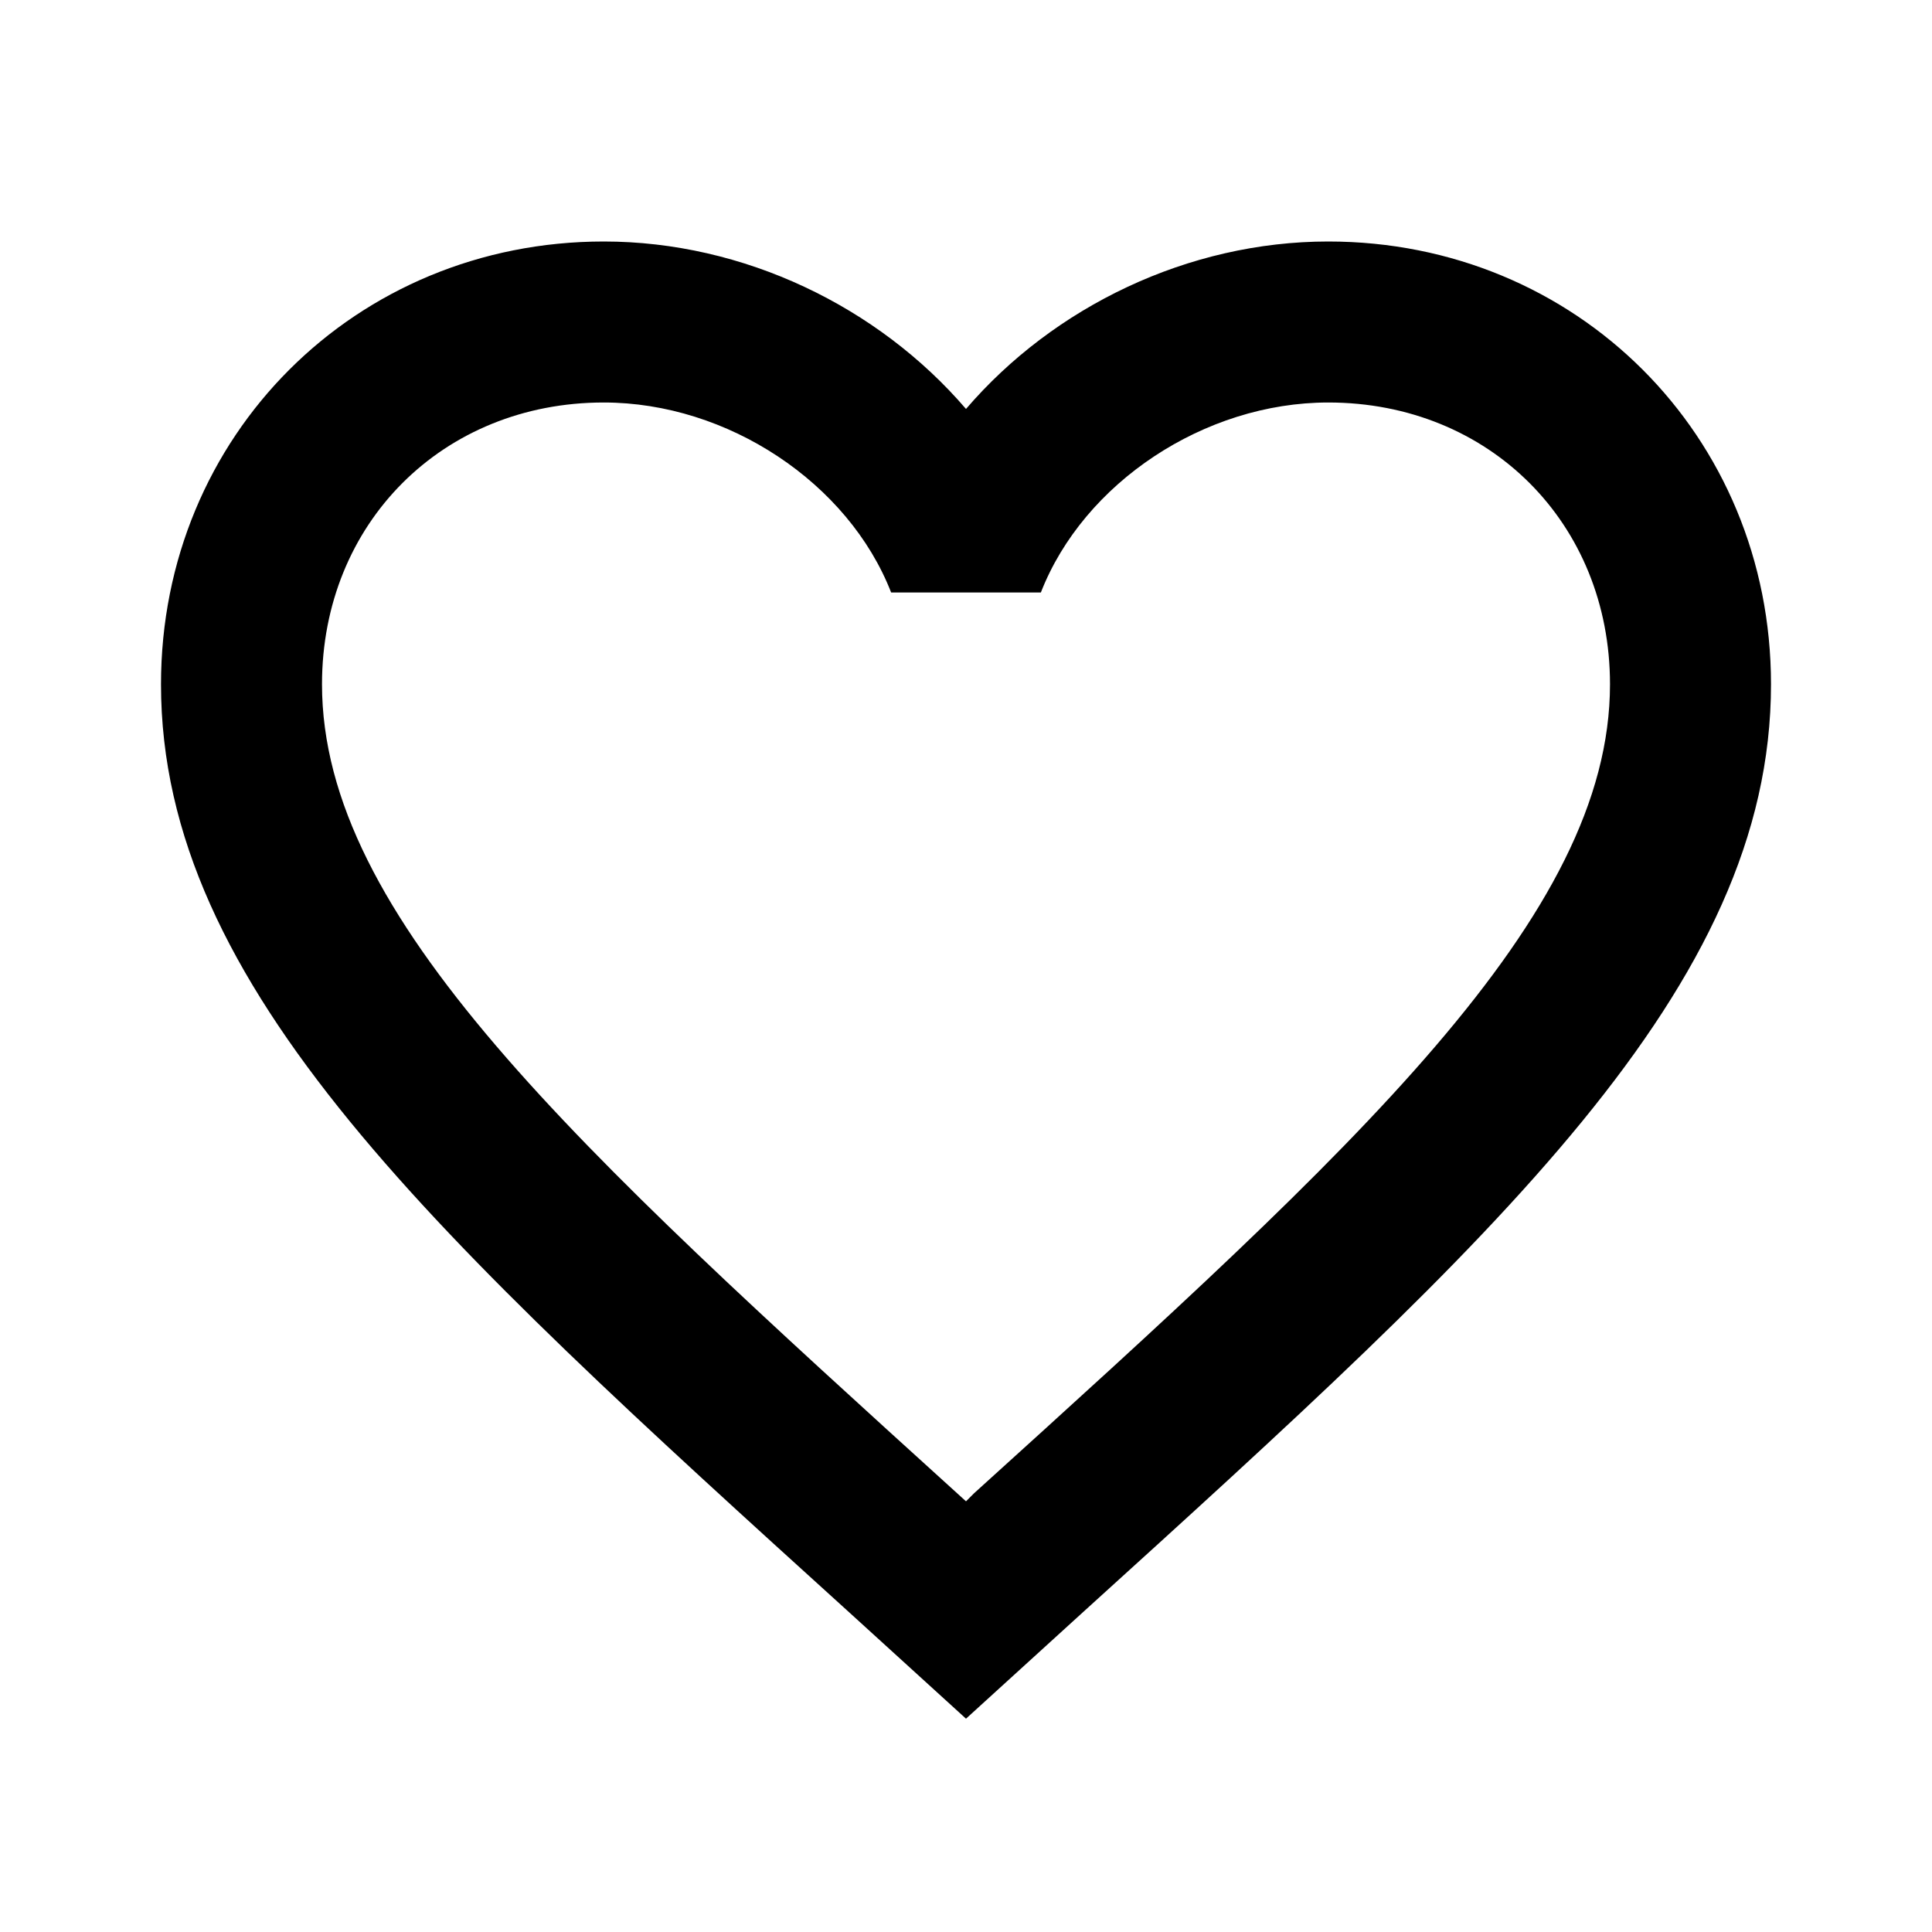
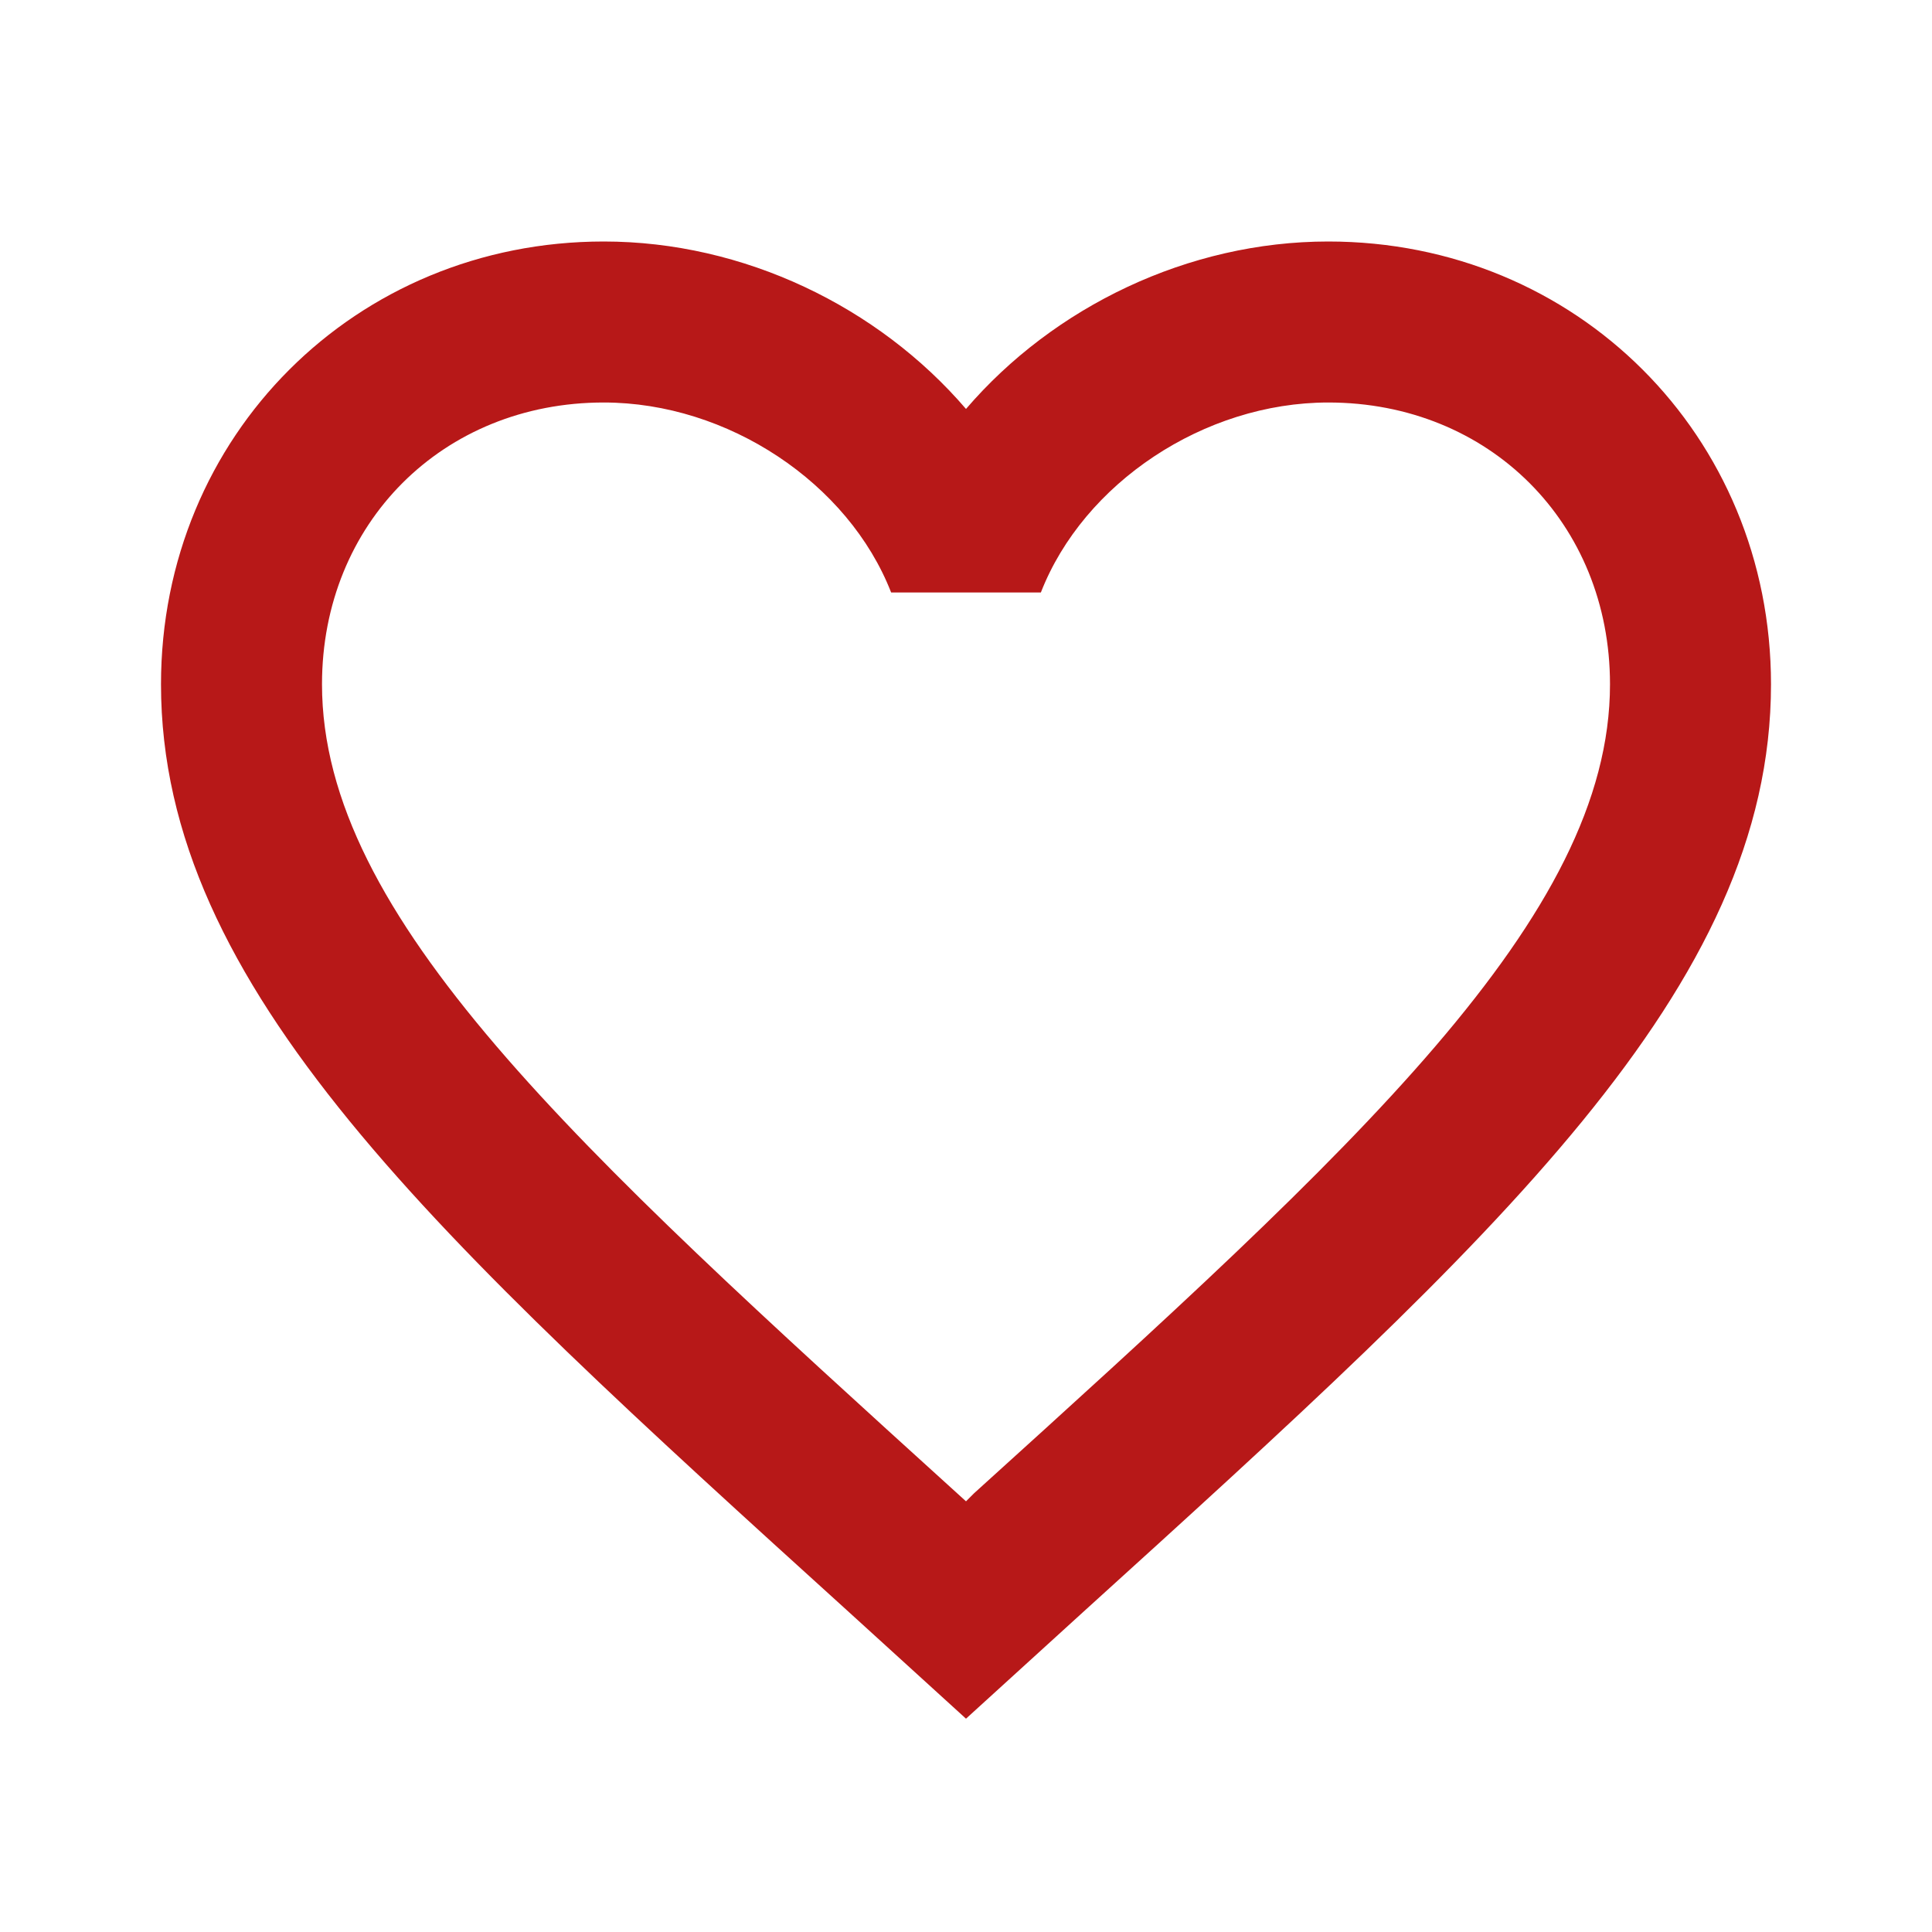
- <svg xmlns="http://www.w3.org/2000/svg" viewBox="0 0 24 24">
+ <svg xmlns="http://www.w3.org/2000/svg" fill="#b71818" viewBox="0 0 24 24">
  <path d="M12.1,18.55L12,18.65L11.89,18.55C7.14,14.24 4,11.39 4,8.5C4,6.5 5.5,5 7.5,5C9.04,5 10.54,6 11.07,7.36H12.93C13.46,6 14.96,5 16.5,5C18.5,5 20,6.5 20,8.5C20,11.39 16.86,14.24 12.1,18.55M16.5,3C14.76,3 13.09,3.81 12,5.08C10.91,3.81 9.24,3 7.5,3C4.42,3 2,5.41 2,8.5C2,12.27 5.4,15.36 10.55,20.03L12,21.35L13.45,20.03C18.6,15.36 22,12.27 22,8.5C22,5.41 19.58,3 16.5,3Z" />
</svg>
